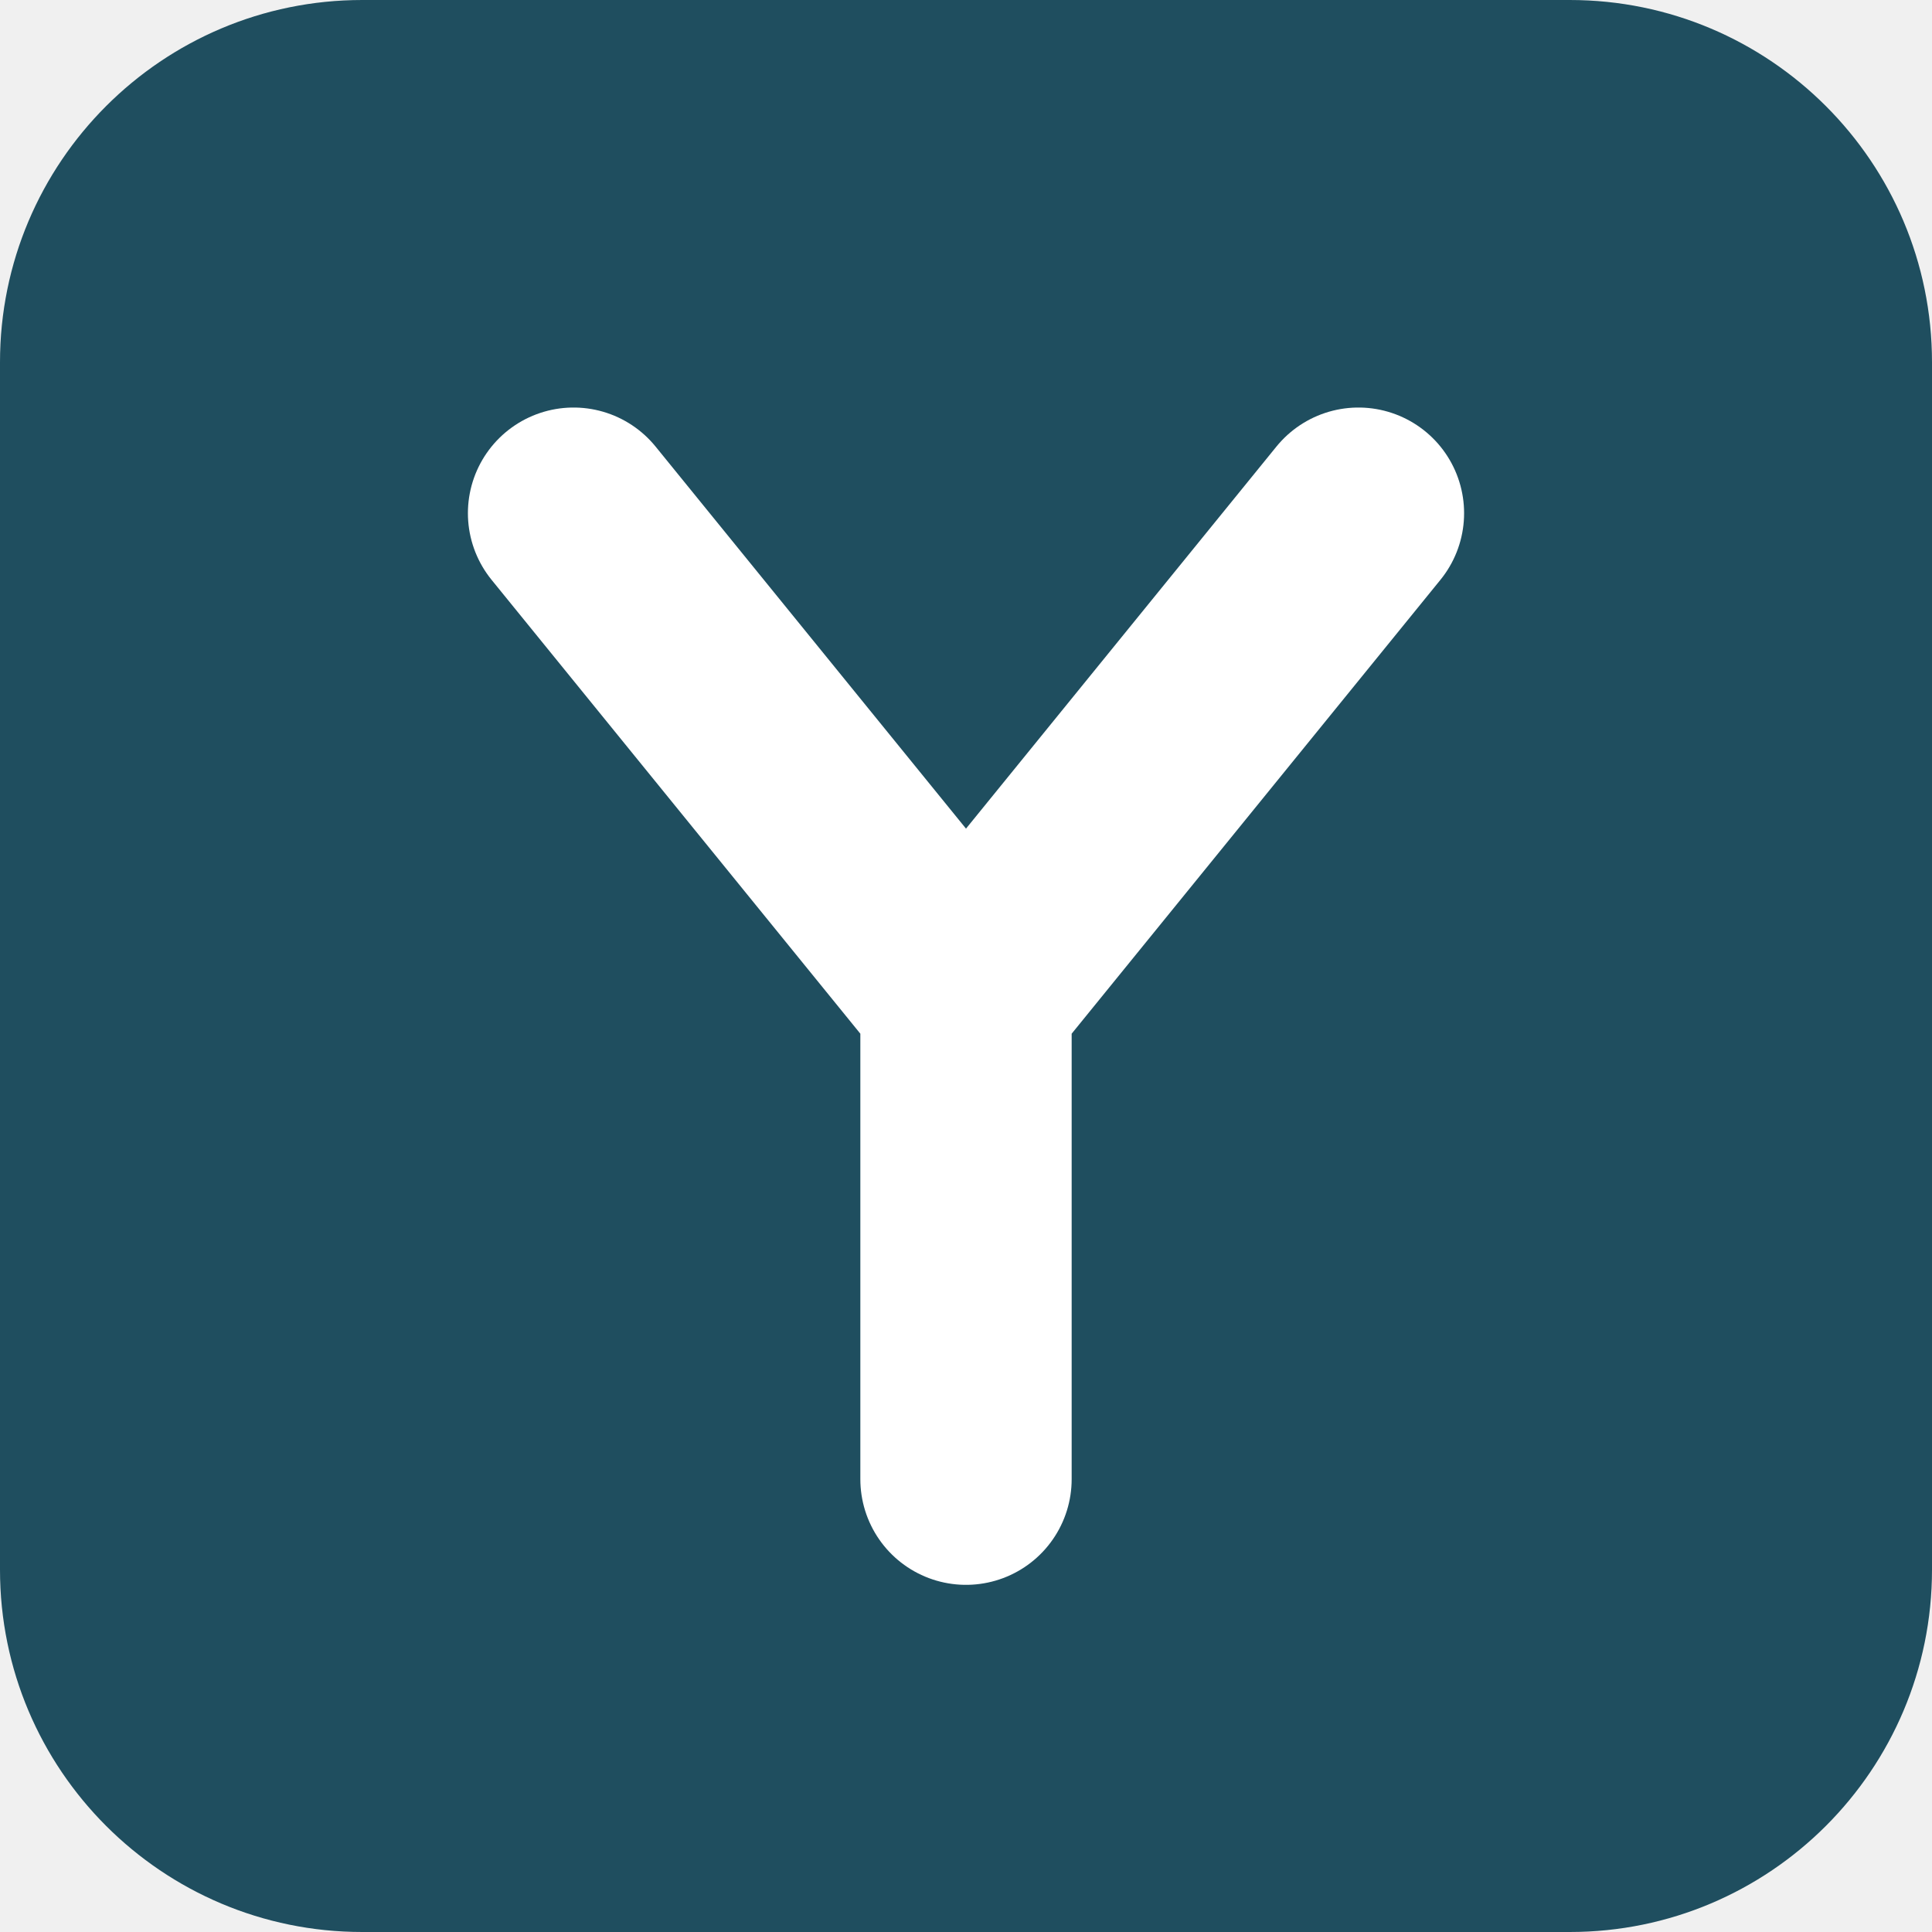
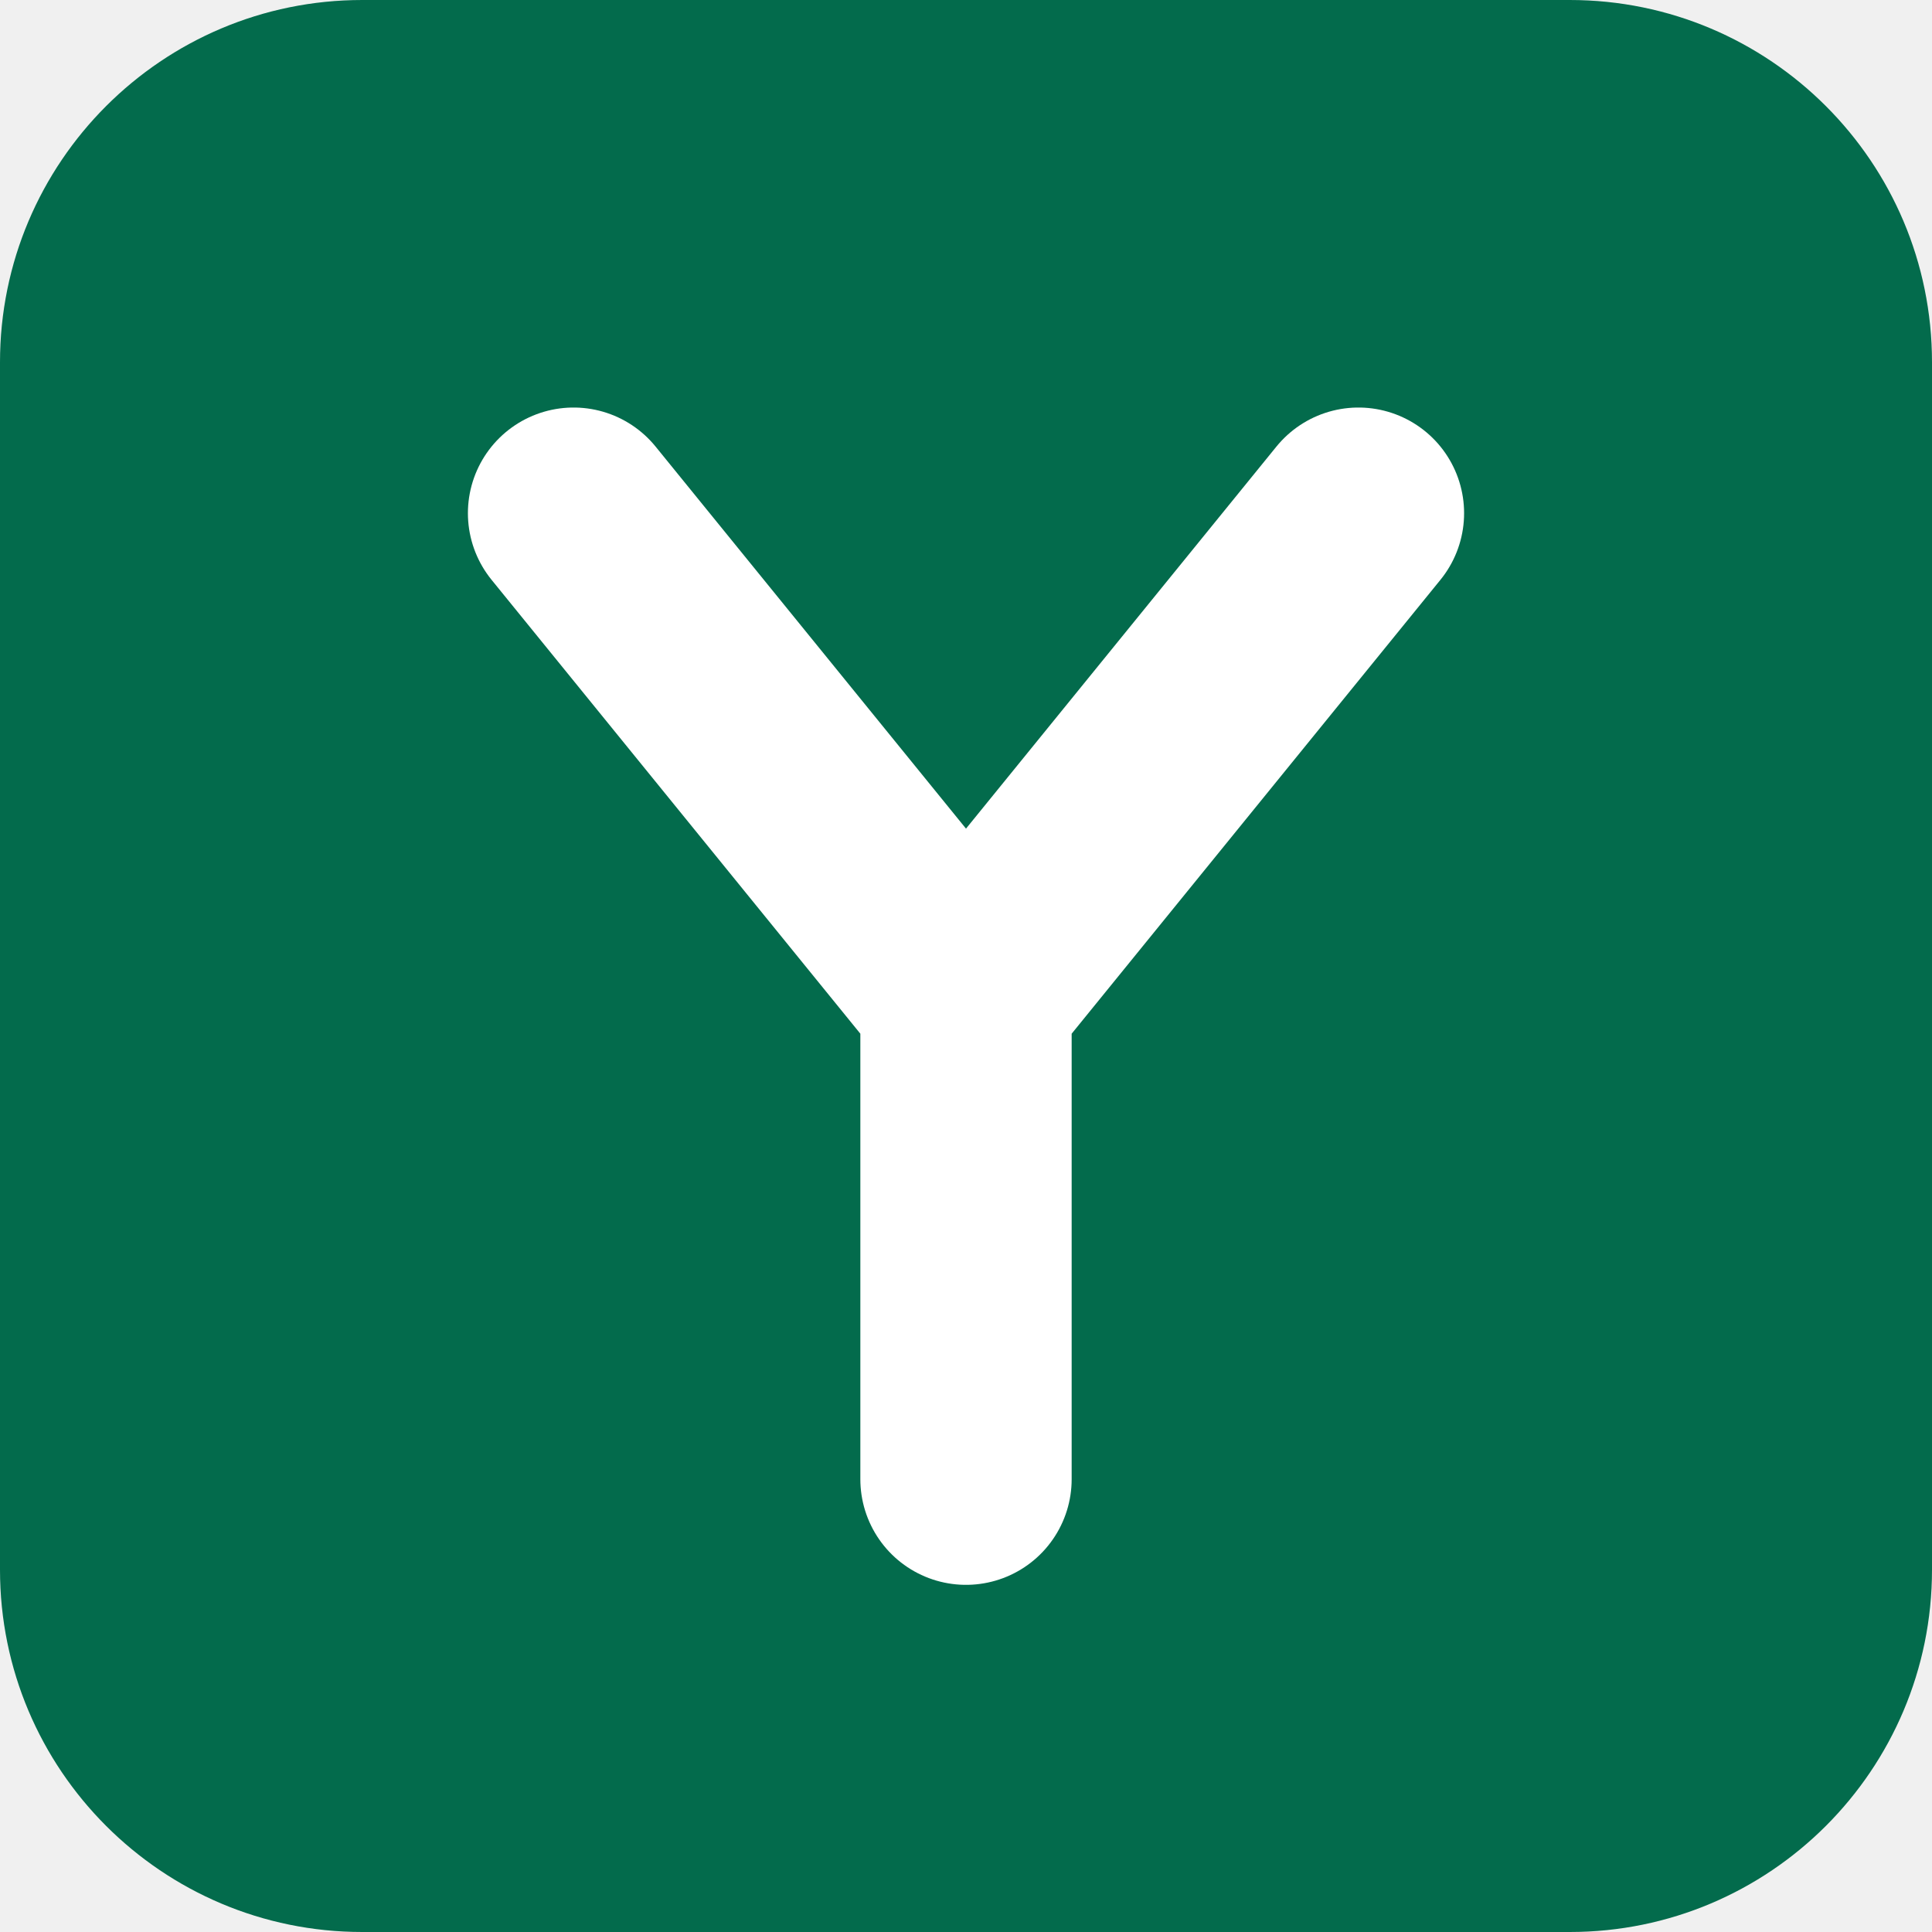
<svg xmlns="http://www.w3.org/2000/svg" viewBox="0 0 64 64">
-   <rect width="64" height="64" rx="12" fill="#1f4e5f" />
+   <rect width="64" height="64" rx="12" fill="#036b4c" />
  <path d="M19 17l13 16 13-16M32 33v16" stroke="#fff" stroke-width="7" stroke-linecap="round" stroke-linejoin="round" fill="none" />
</svg>
